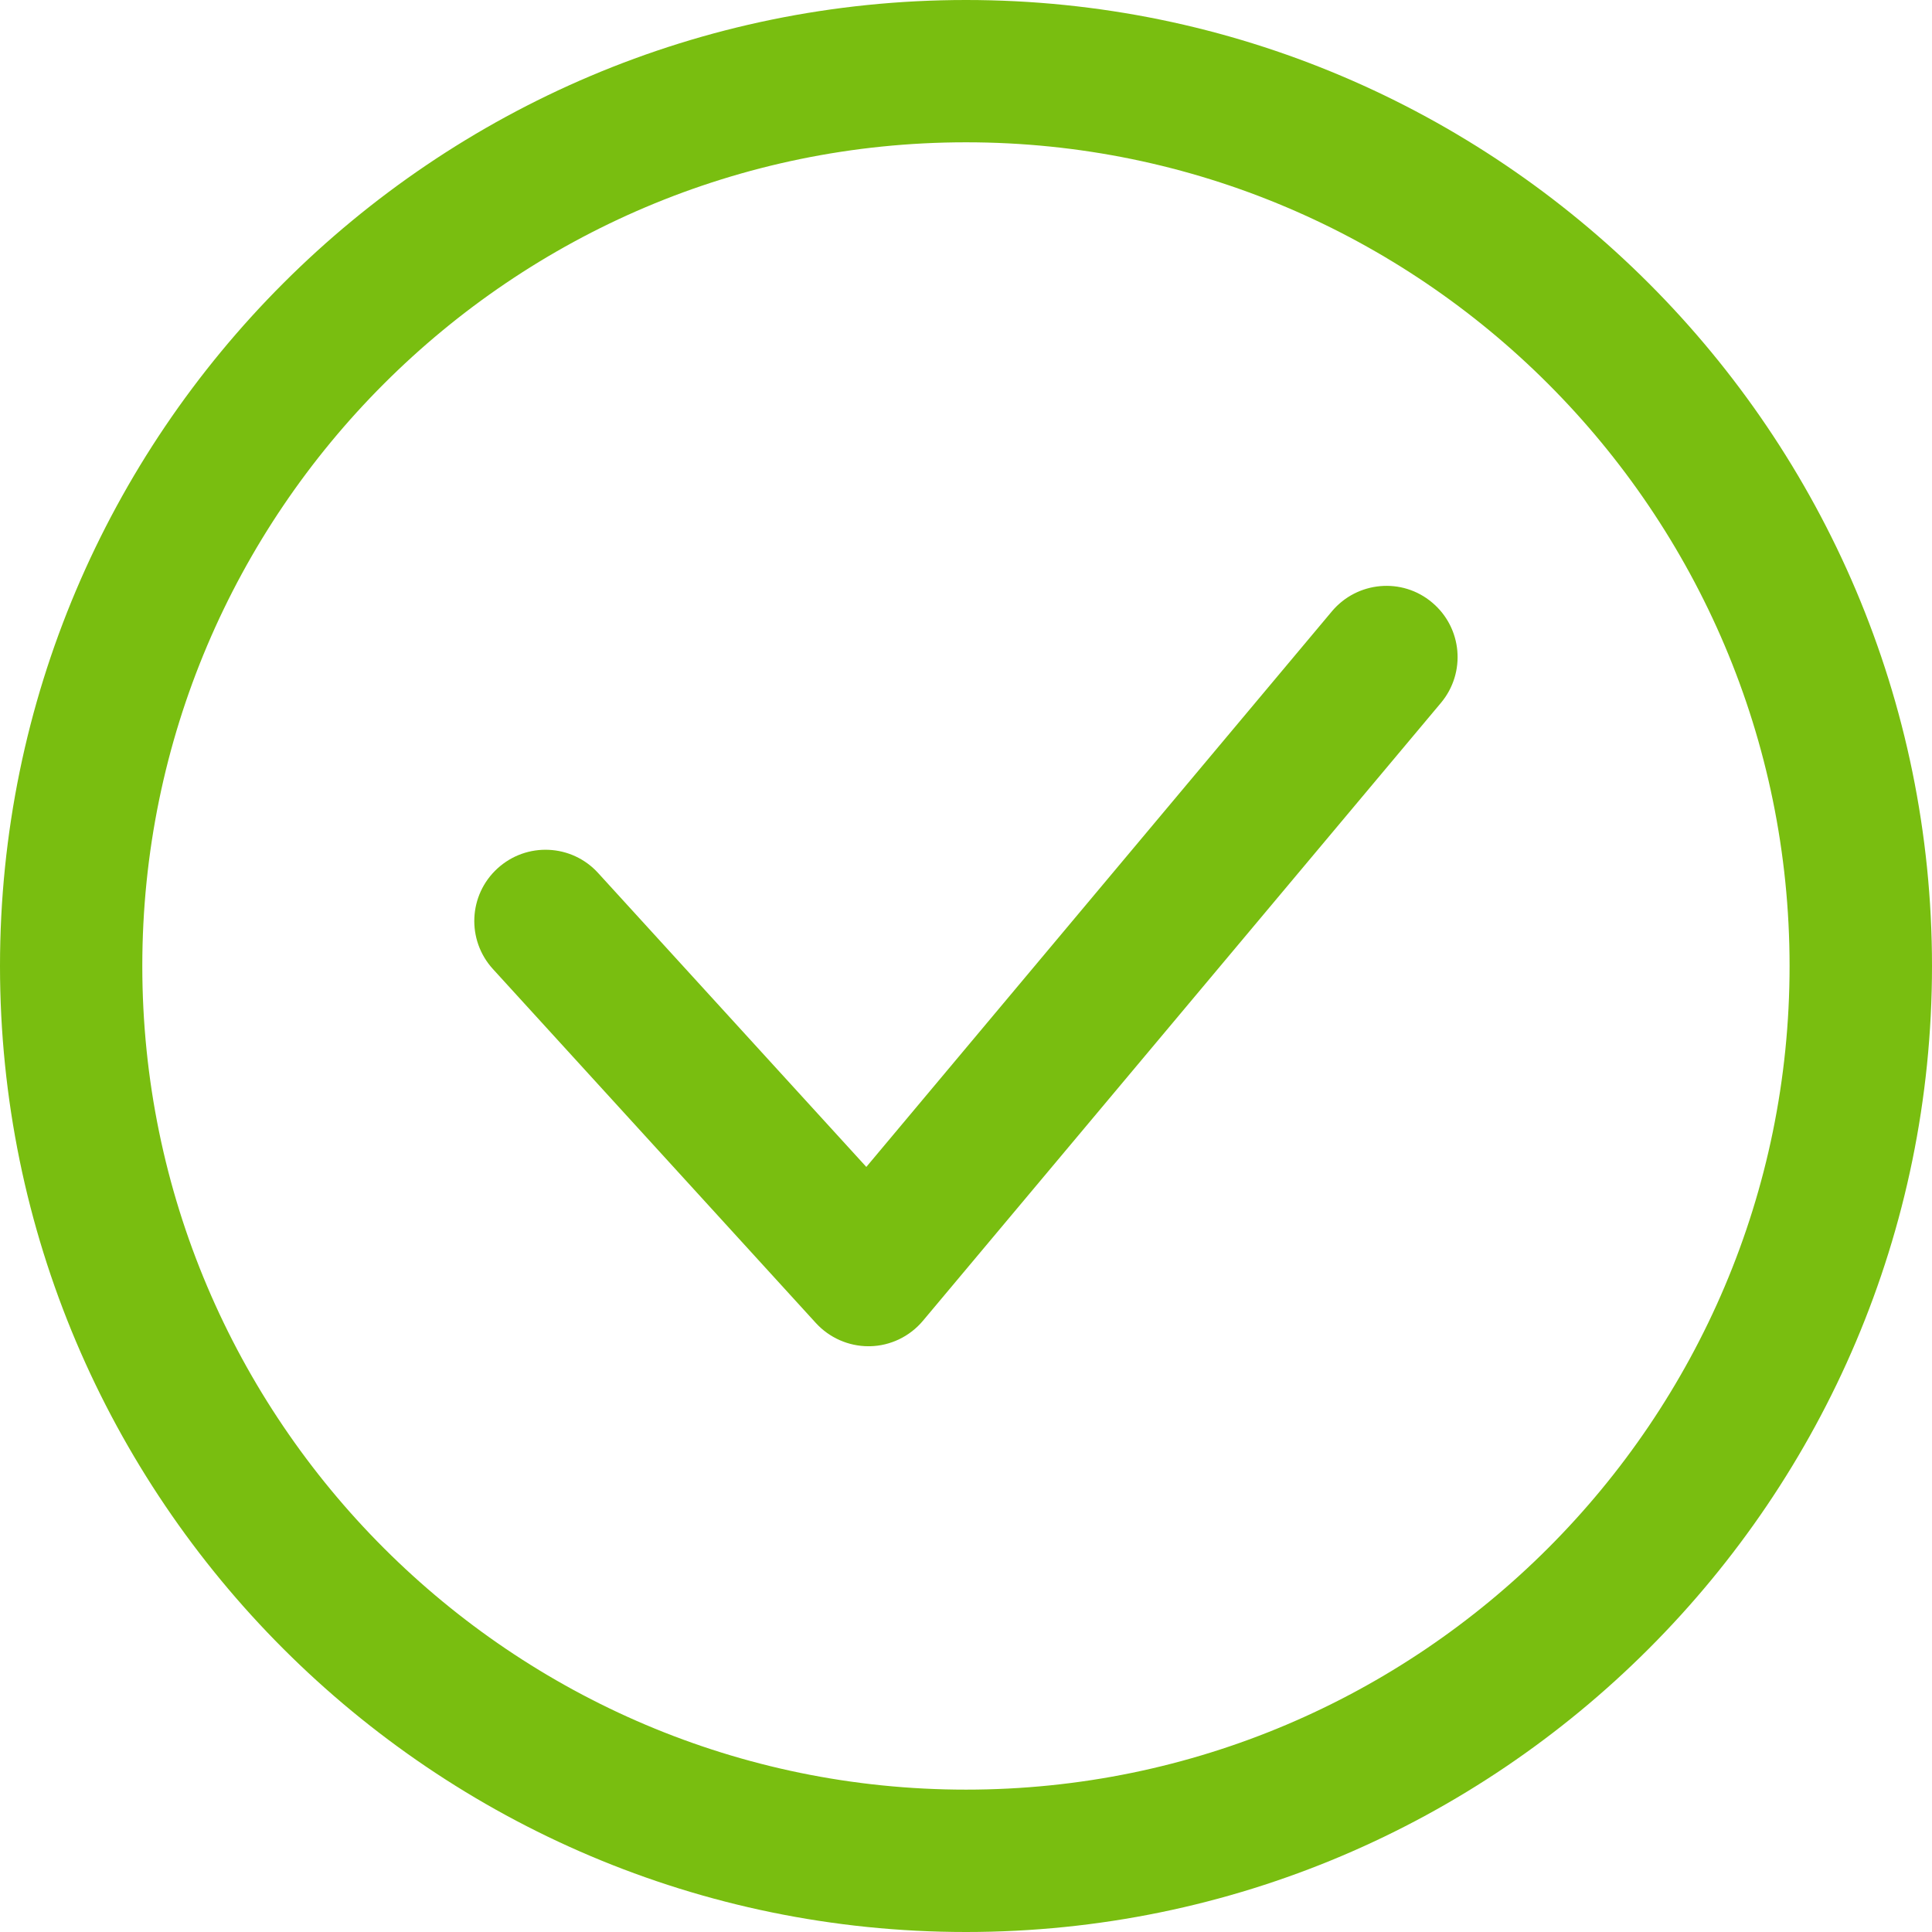
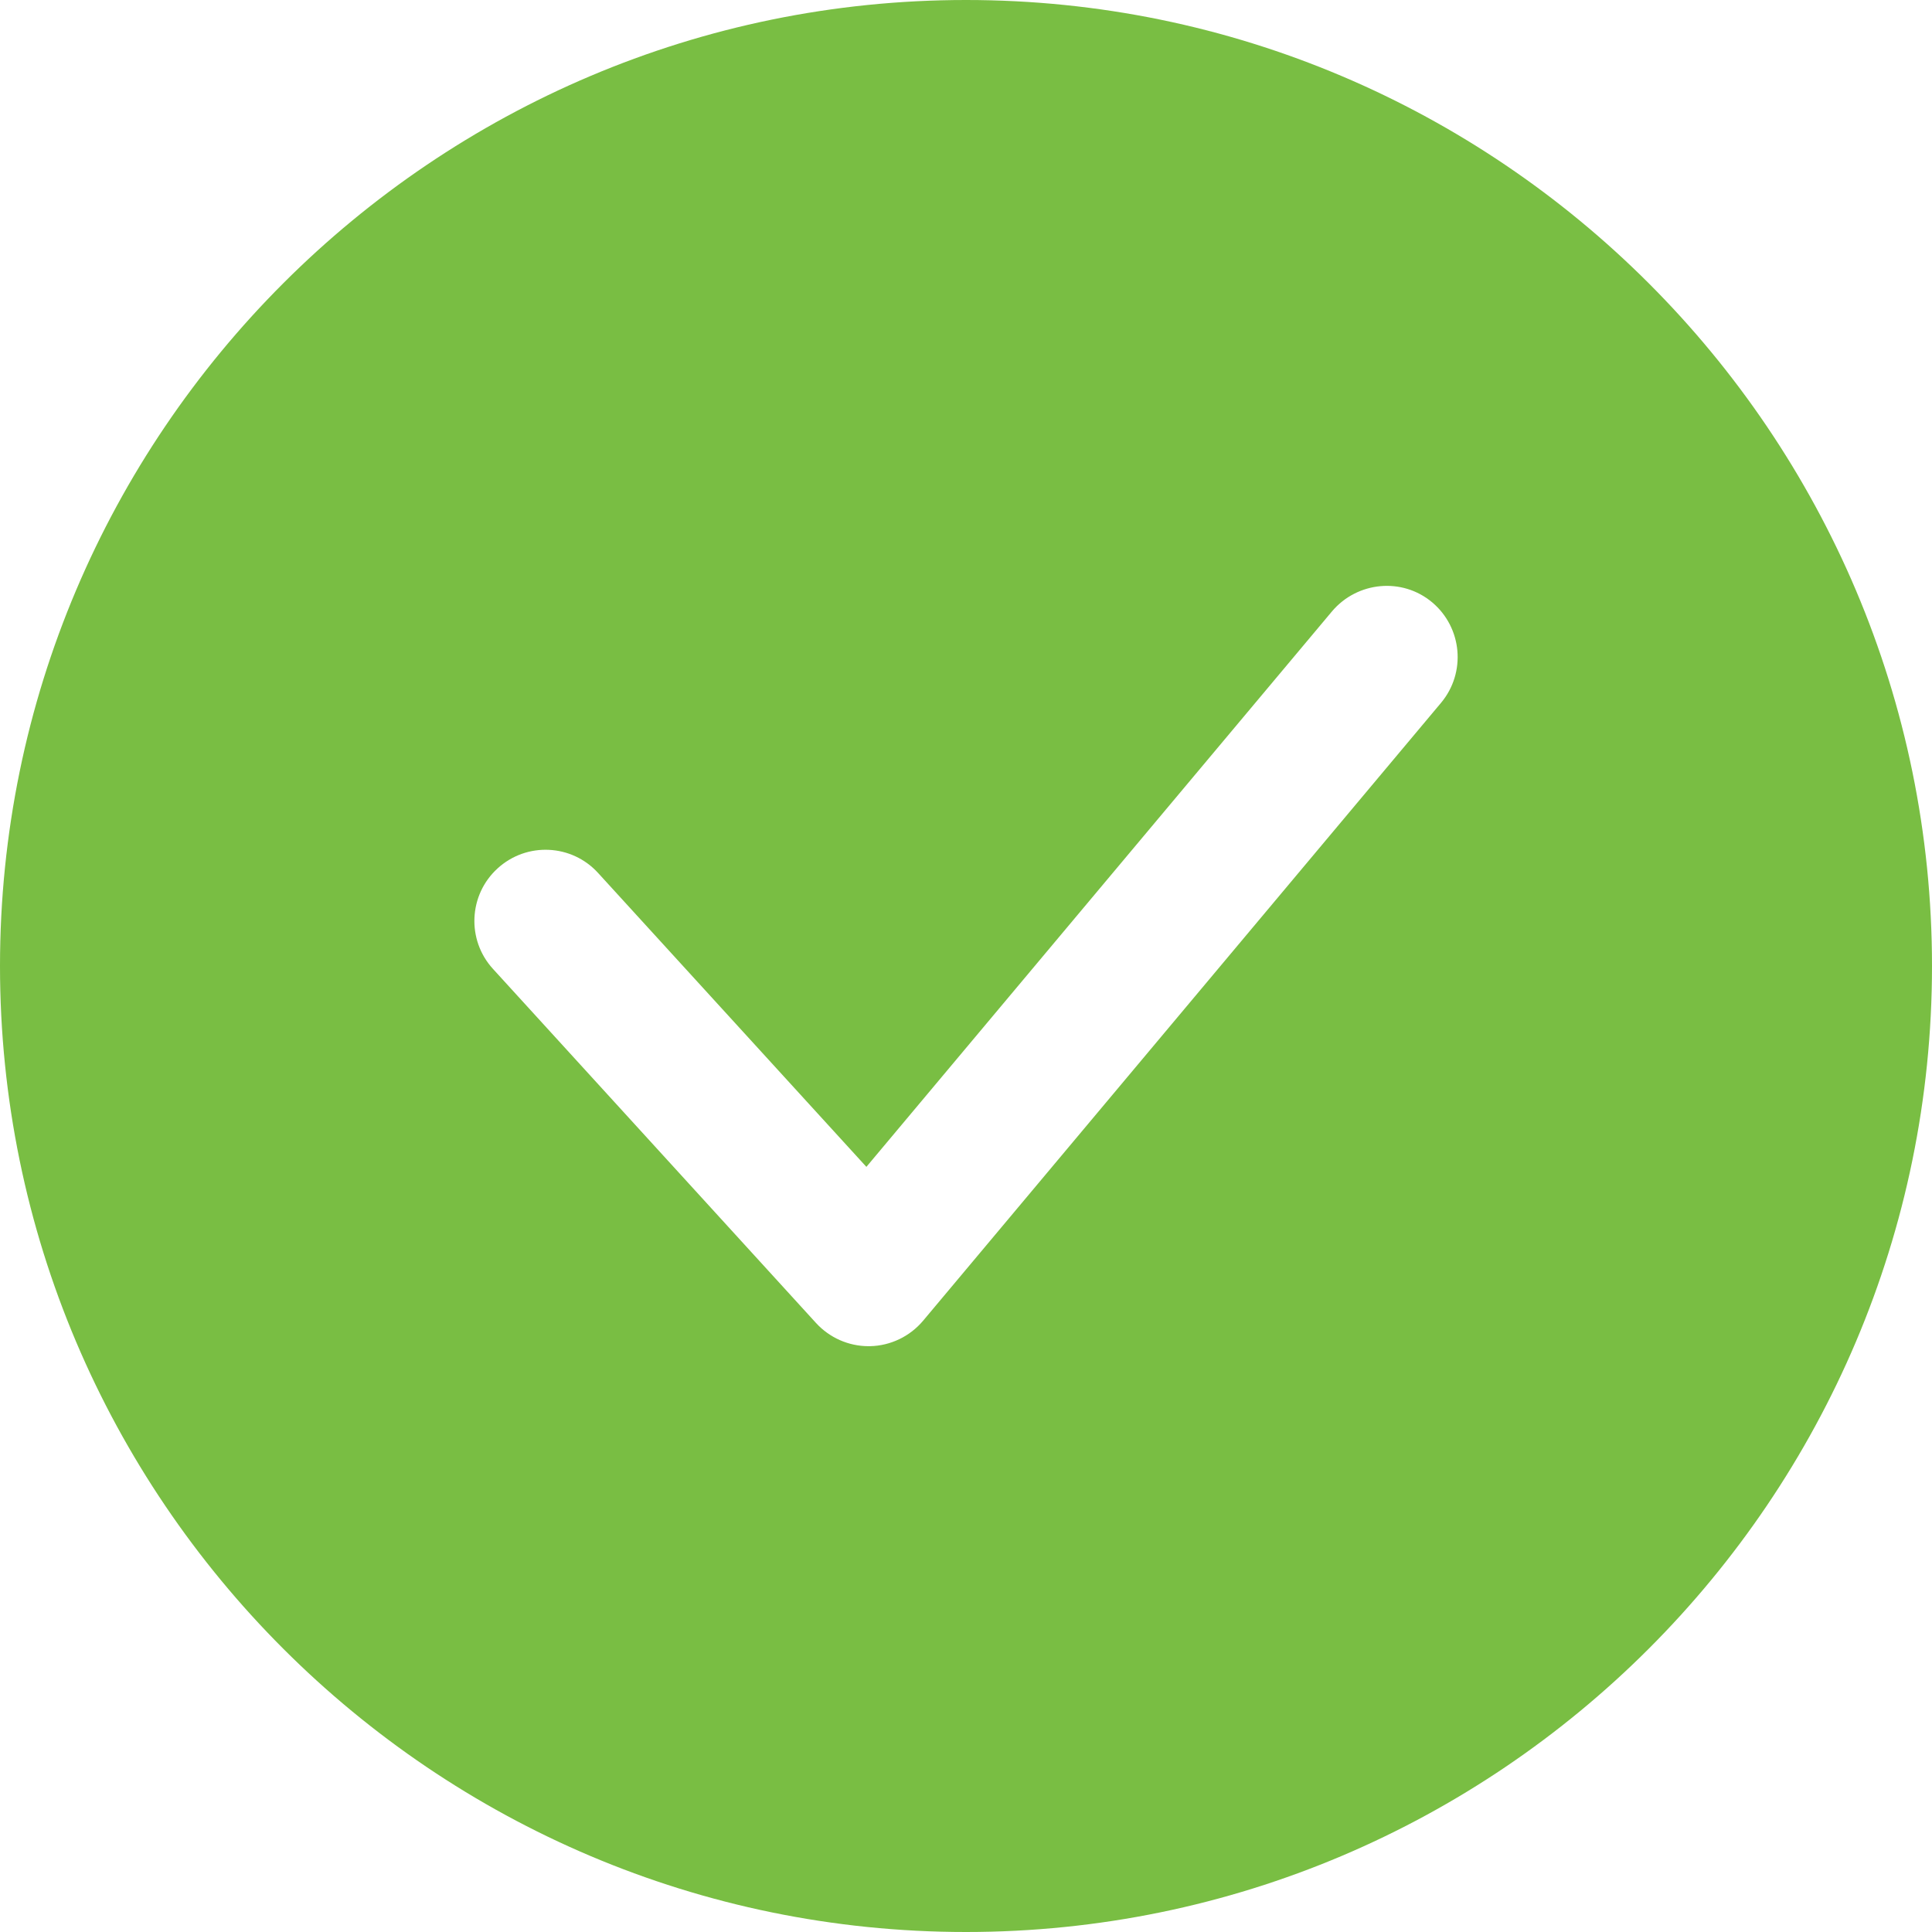
<svg xmlns="http://www.w3.org/2000/svg" version="1.1" id="Layer_1" x="0px" y="0px" width="32px" height="32px" viewBox="0 0 32 32" enable-background="new 0 0 32 32" xml:space="preserve">
  <g>
-     <path fill="#79BE10" d="M16,0C7.178,0,0,7.178,0,16s7.178,16,16,16s16-7.177,16-16C32,7.178,24.823,0,16,0z M16,29.642   C8.478,29.642,2.357,23.522,2.357,16C2.357,8.478,8.478,2.357,16,2.357c7.522,0,13.641,6.12,13.641,13.643   C29.642,23.522,23.522,29.642,16,29.642z" />
-     <path fill="#79BE10" d="M22.061,10.125l-7.712,9.203L9.907,14.46c-0.438-0.482-1.185-0.517-1.667-0.076   c-0.481,0.439-0.515,1.184-0.076,1.666l5.349,5.863c0.224,0.245,0.541,0.385,0.871,0.385c0.008,0,0.017,0,0.025,0   c0.34-0.007,0.66-0.162,0.878-0.422l8.58-10.235c0.418-0.5,0.353-1.242-0.146-1.661C23.223,9.559,22.479,9.628,22.061,10.125z" />
+     <path fill="#79BE43" d="M16,0C7.178,0,0,7.178,0,16c0,8.822,7.178,16,16,16c8.822,0,16-7.178,16-16C32,7.178,24.822,0,16,0z    M23.869,11.64l-8.58,10.236c-0.219,0.26-0.54,0.414-0.879,0.421c-0.008,0-0.018,0-0.025,0c-0.331,0-0.647-0.141-0.87-0.385   l-5.349-5.863c-0.44-0.481-0.405-1.227,0.075-1.665c0.482-0.441,1.229-0.406,1.667,0.077l4.442,4.866l7.713-9.202   c0.42-0.495,1.162-0.566,1.66-0.147C24.22,10.398,24.286,11.14,23.869,11.64z" />
  </g>
</svg>
